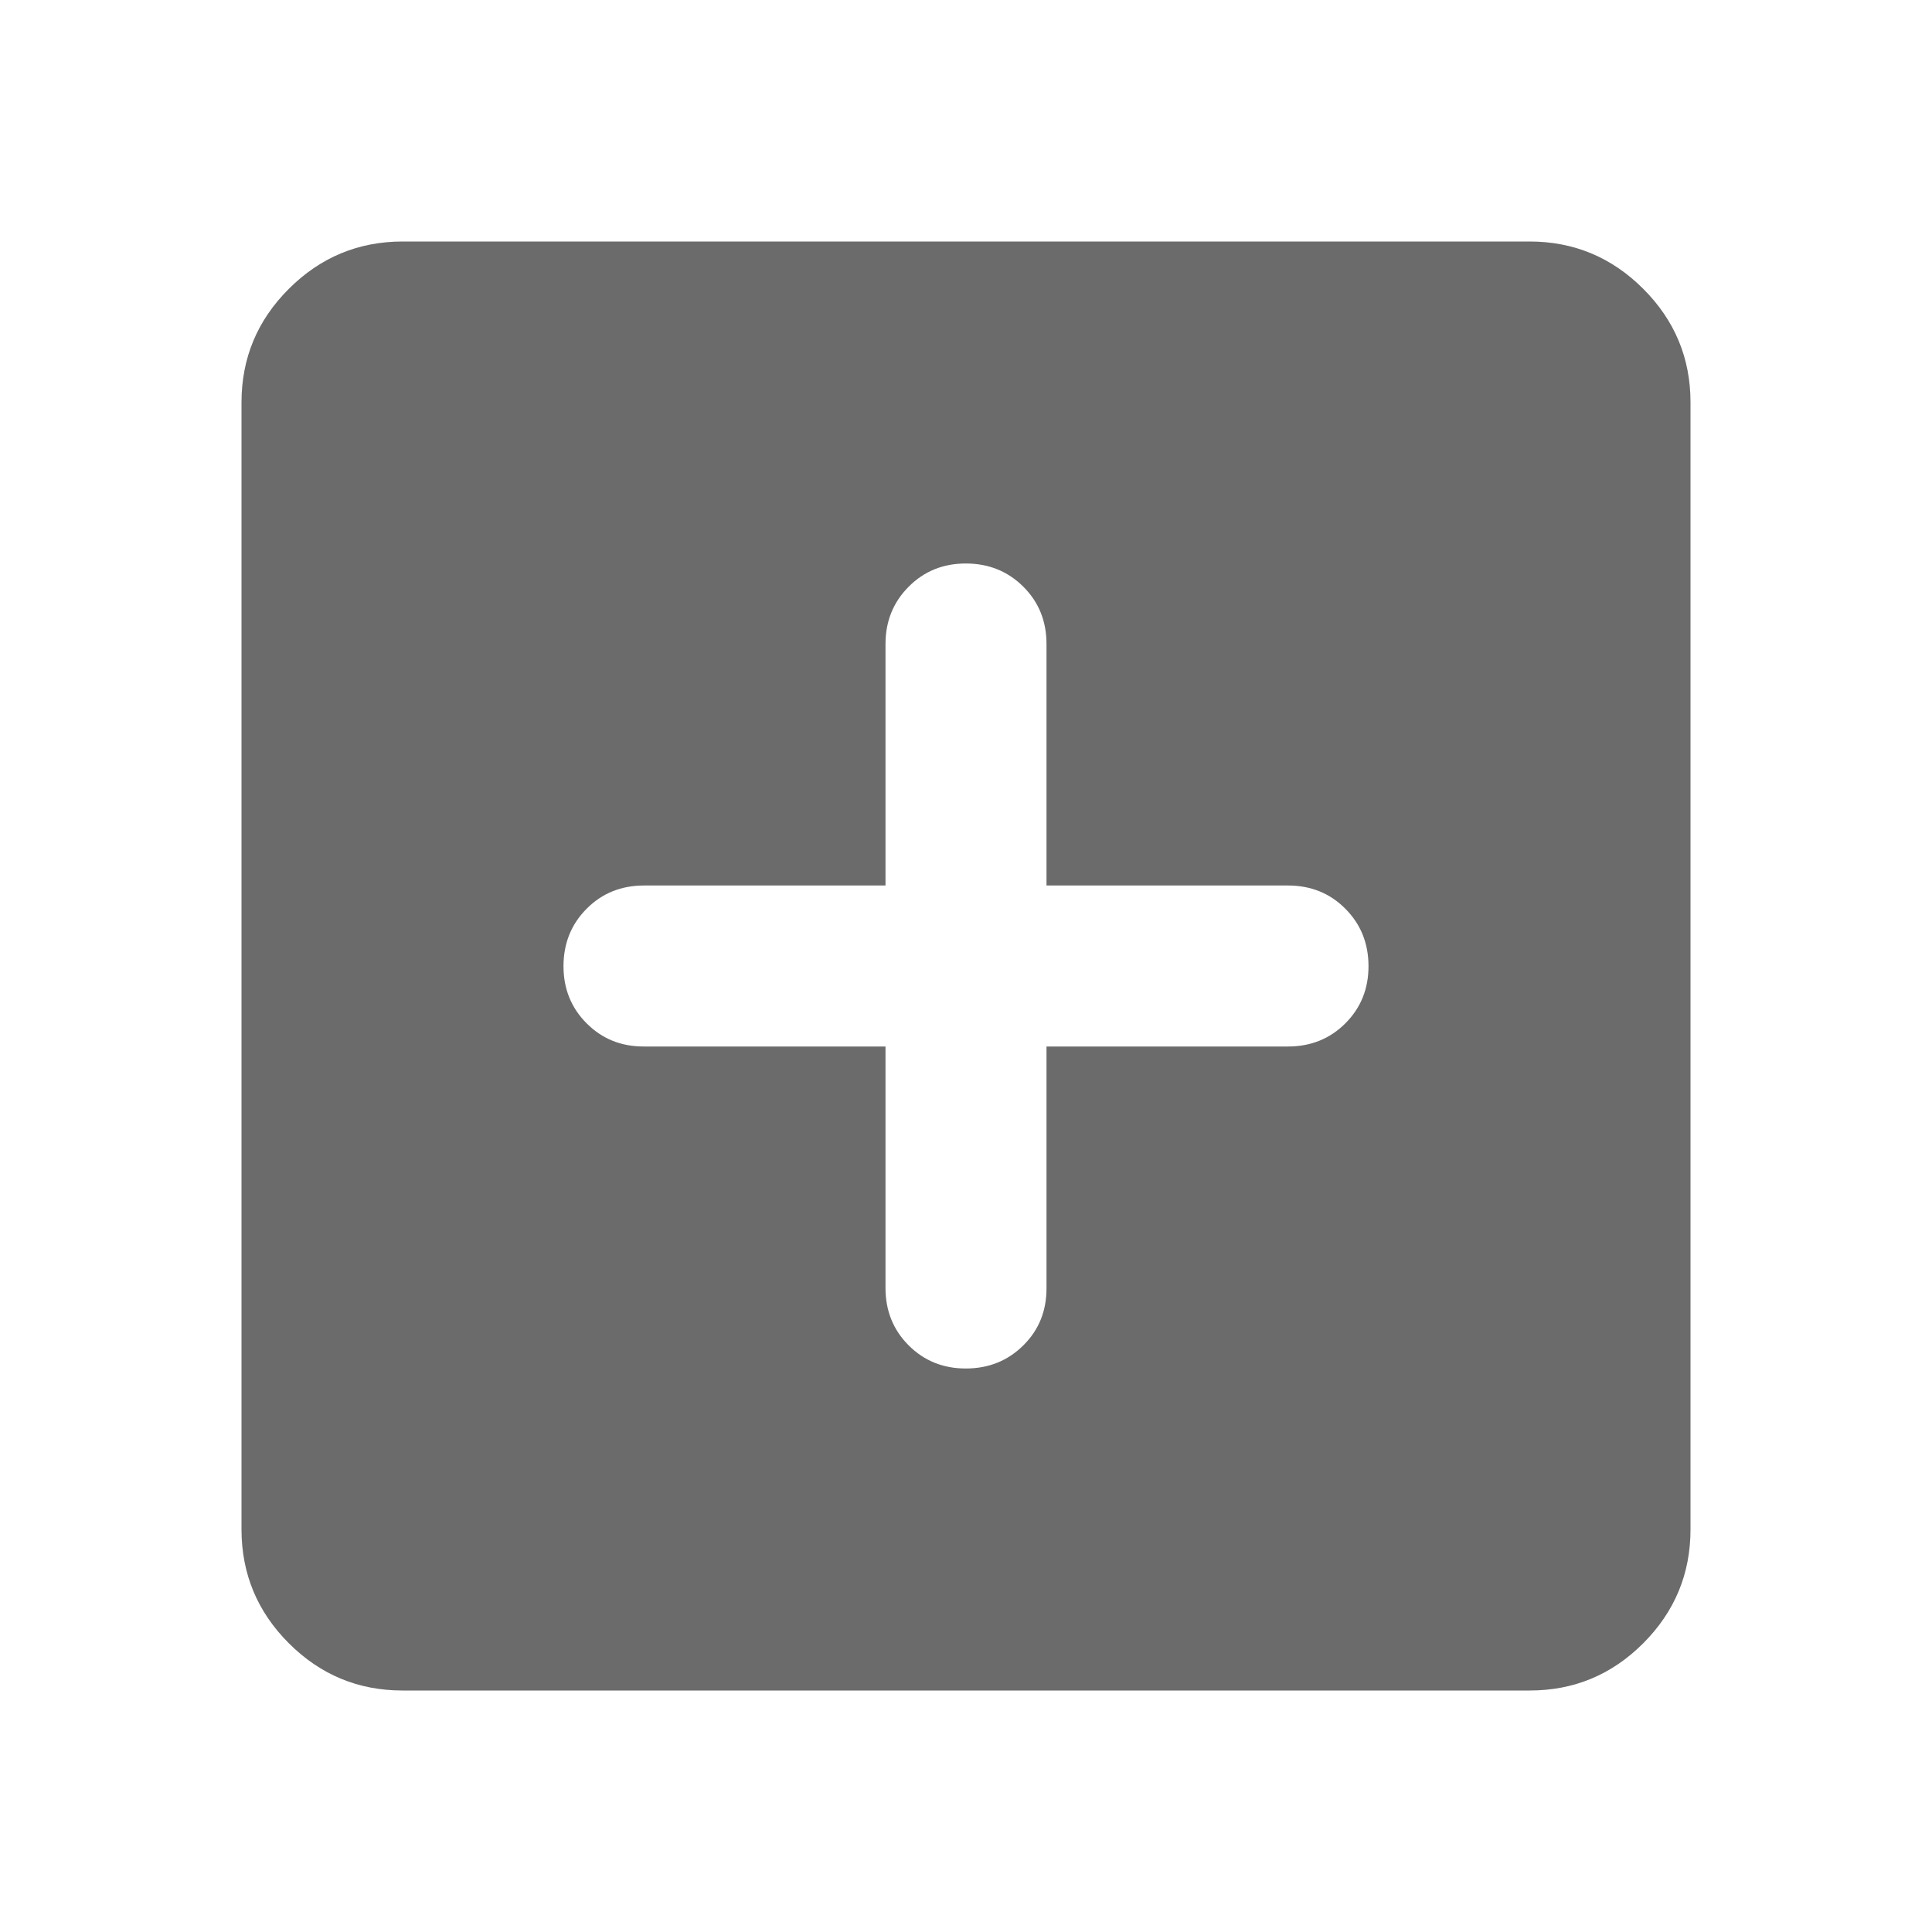
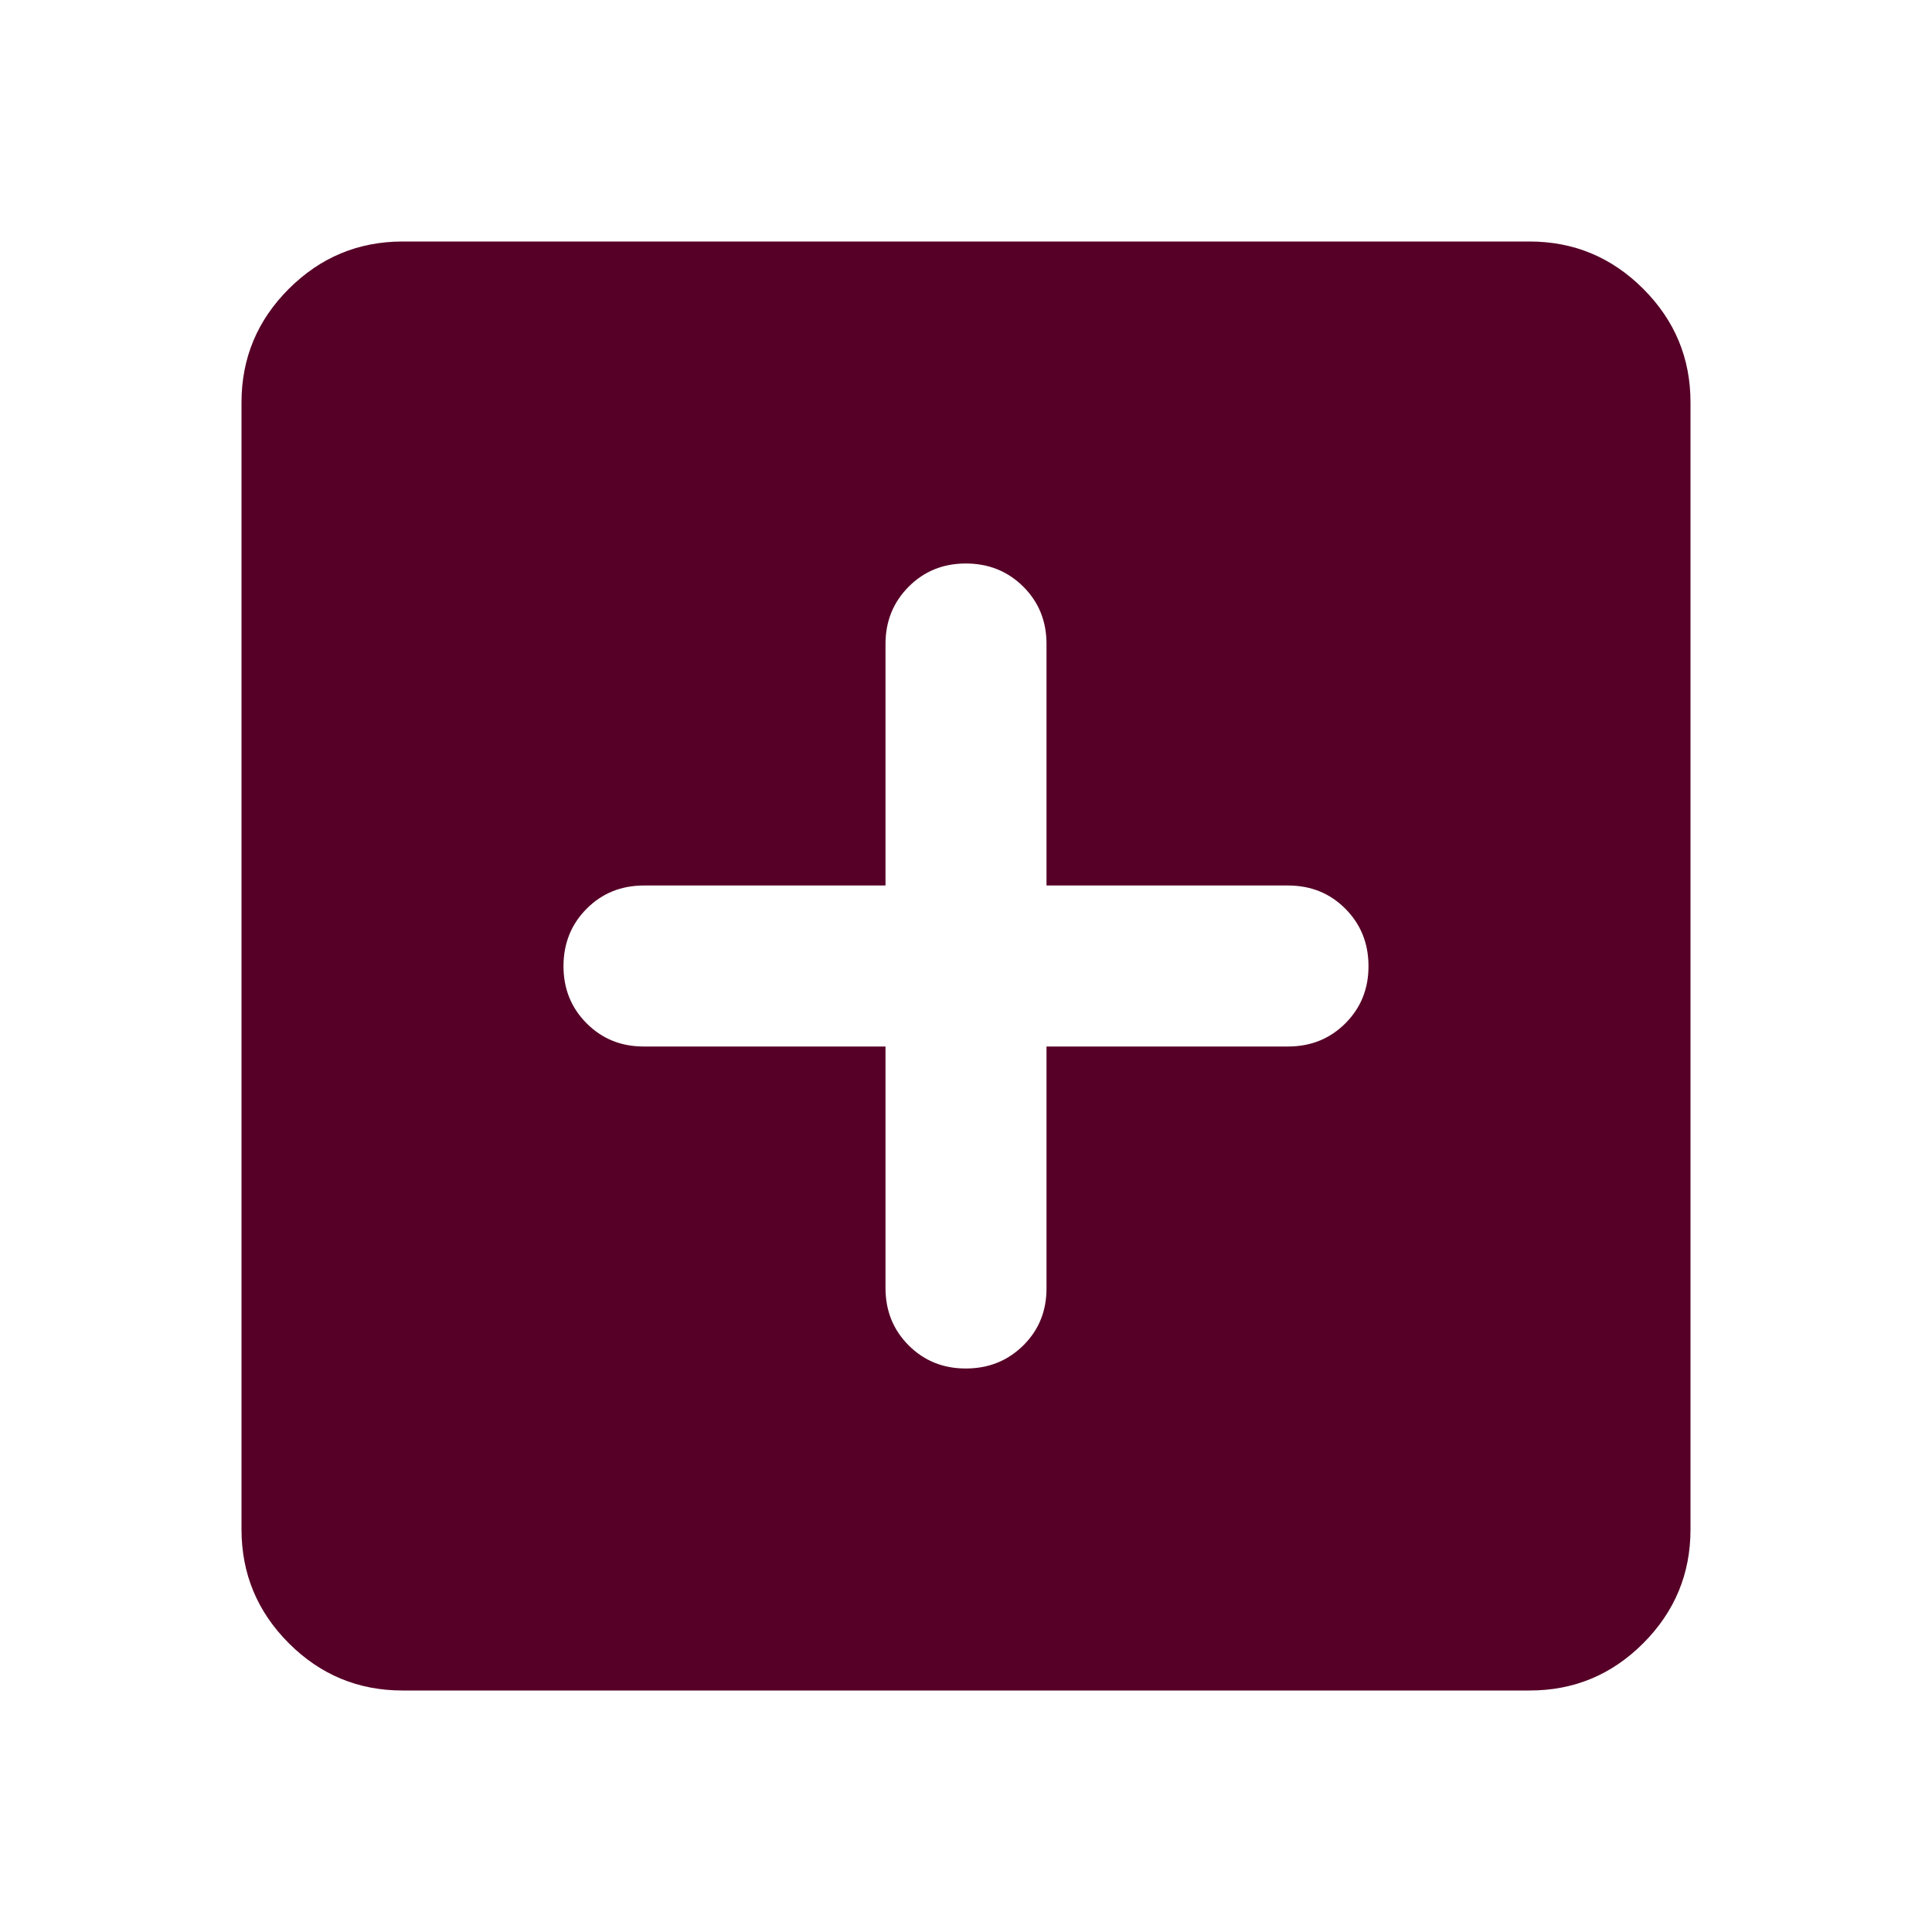
<svg xmlns="http://www.w3.org/2000/svg" width="1em" height="1em" viewBox="0 0 24 24">
-   <path fill="#6b6b6b" d="M11 13v3q0 .425.288.713T12 17t.713-.288T13 16v-3h3q.425 0 .713-.288T17 12t-.288-.712T16 11h-3V8q0-.425-.288-.712T12 7t-.712.288T11 8v3H8q-.425 0-.712.288T7 12t.288.713T8 13zm-6 8q-.825 0-1.412-.587T3 19V5q0-.825.588-1.412T5 3h14q.825 0 1.413.588T21 5v14q0 .825-.587 1.413T19 21z" />
+   <path fill="#560027" d="M11 13v3q0 .425.288.713T12 17t.713-.288T13 16v-3h3q.425 0 .713-.288T17 12t-.288-.712T16 11h-3V8q0-.425-.288-.712T12 7t-.712.288T11 8v3H8q-.425 0-.712.288T7 12t.288.713T8 13zm-6 8q-.825 0-1.412-.587T3 19V5q0-.825.588-1.412T5 3h14q.825 0 1.413.588T21 5v14q0 .825-.587 1.413T19 21z" />
</svg>
